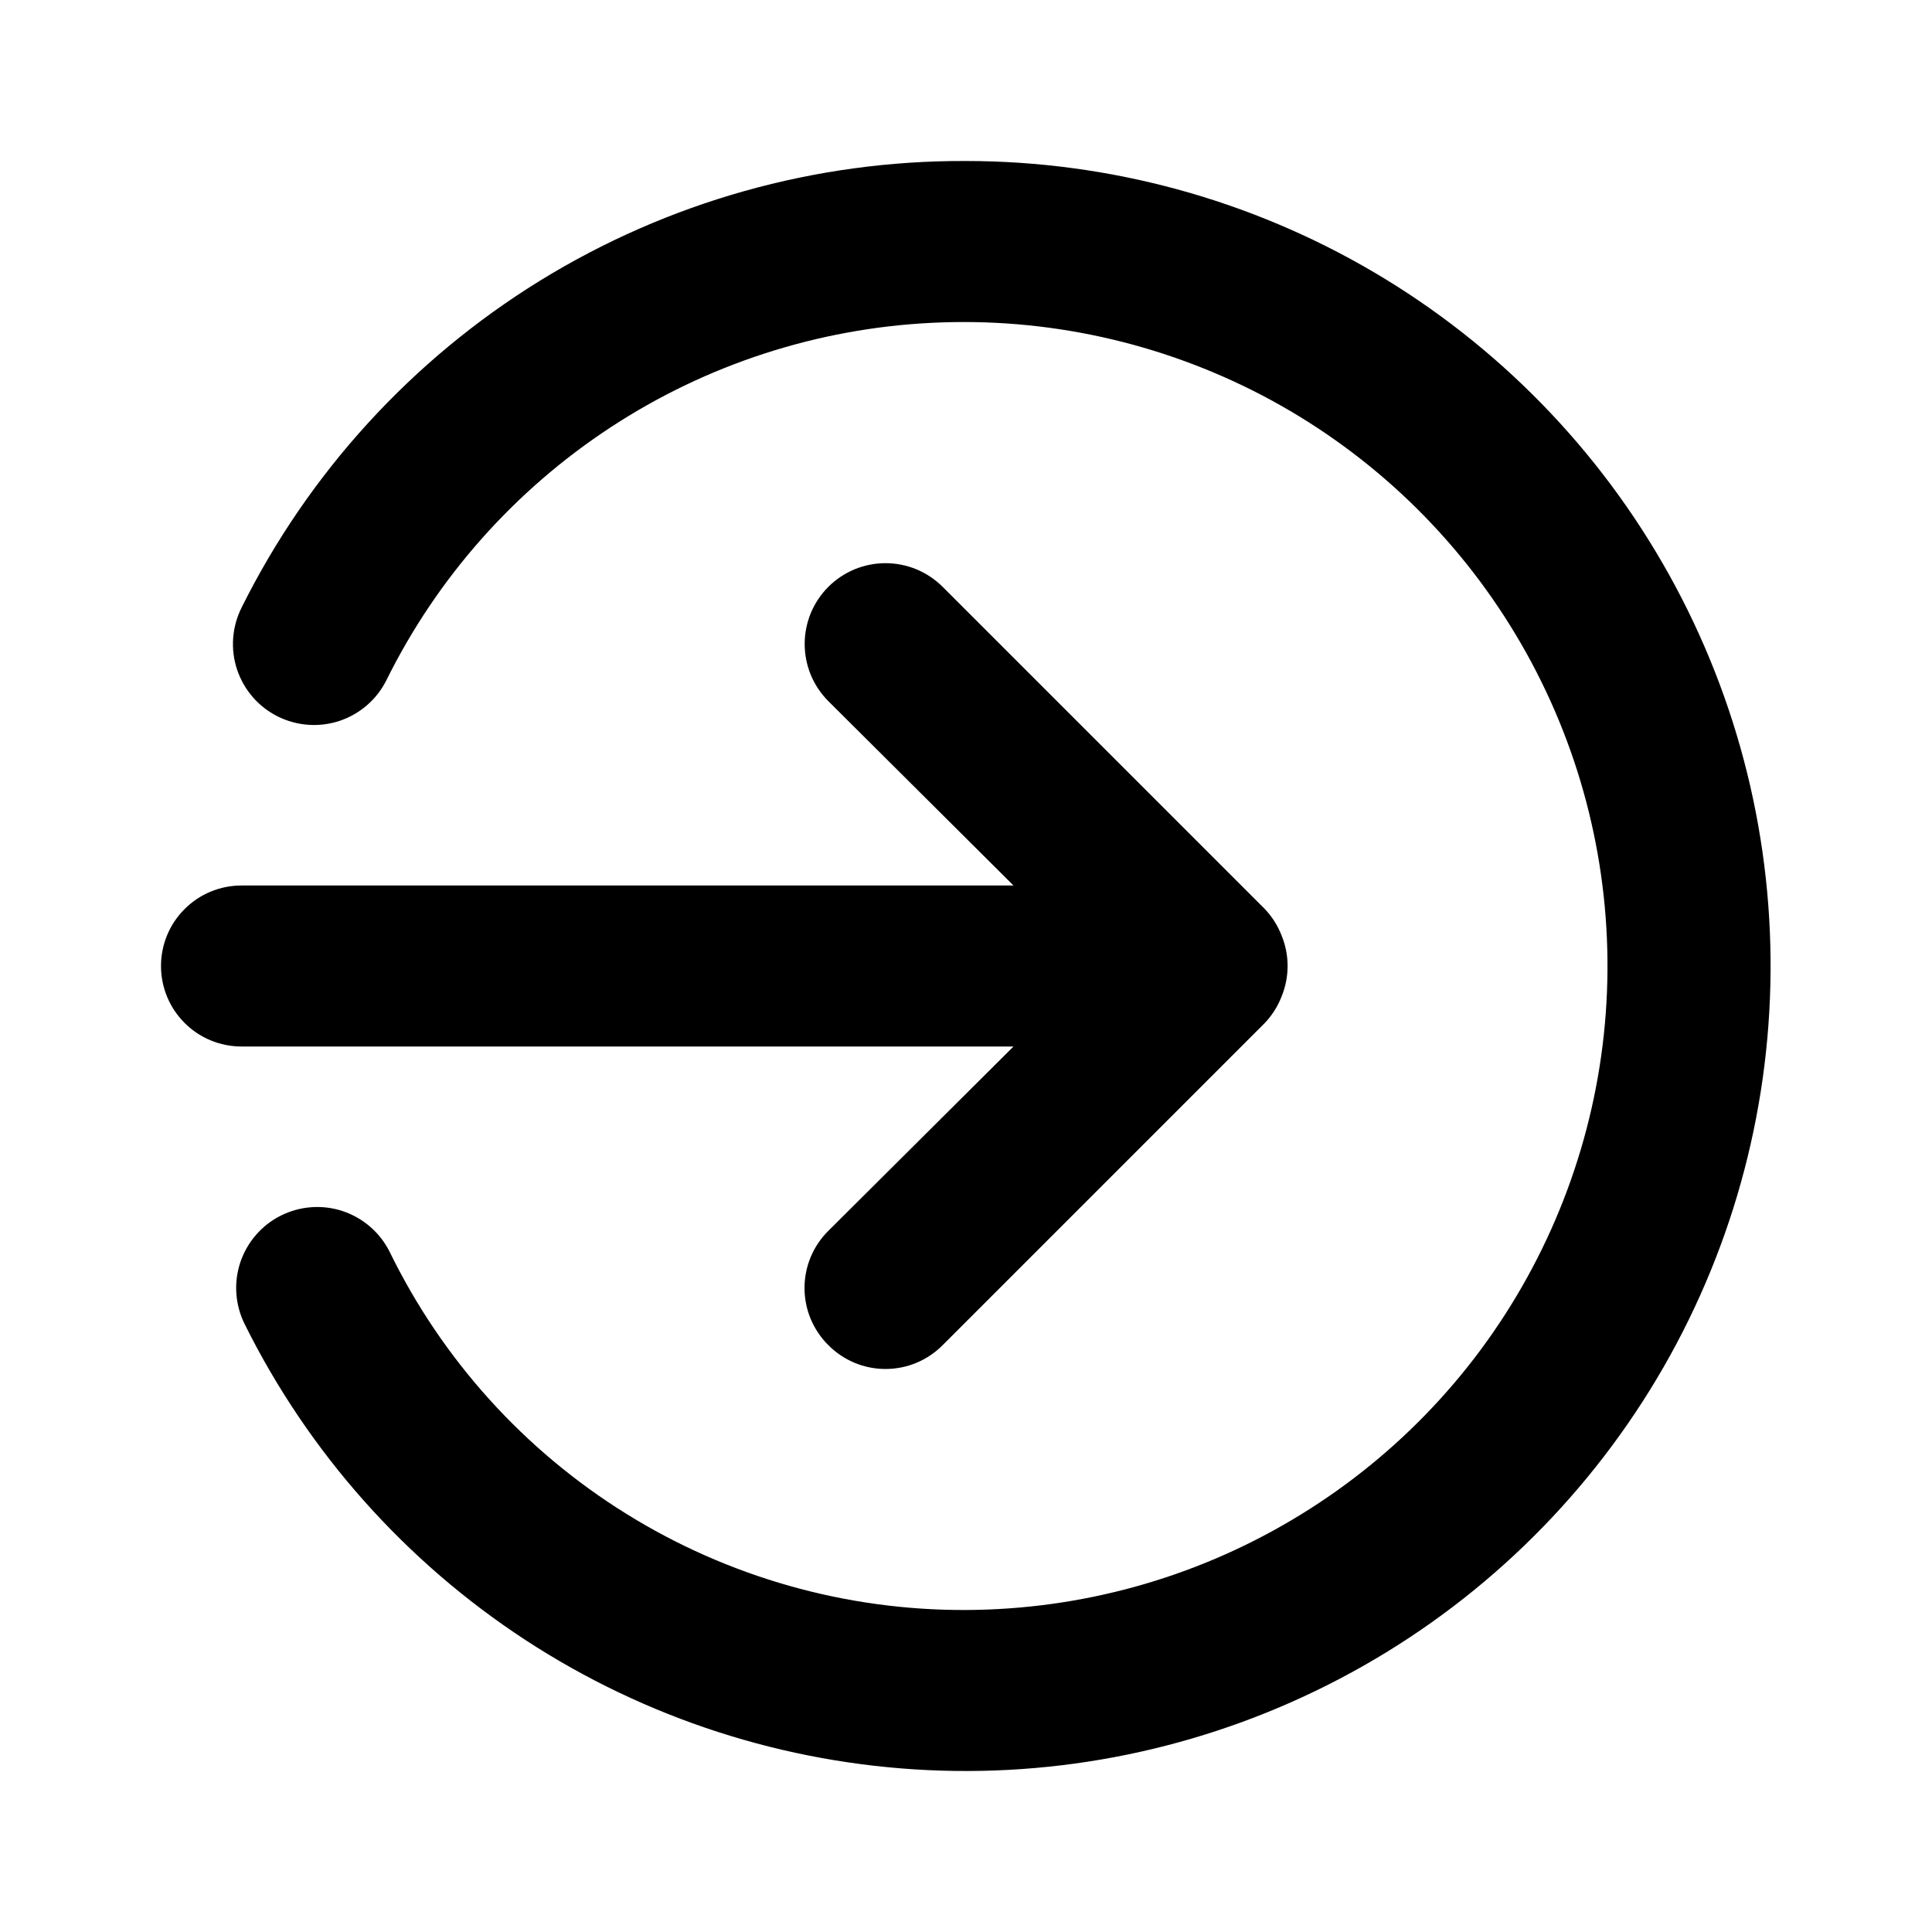
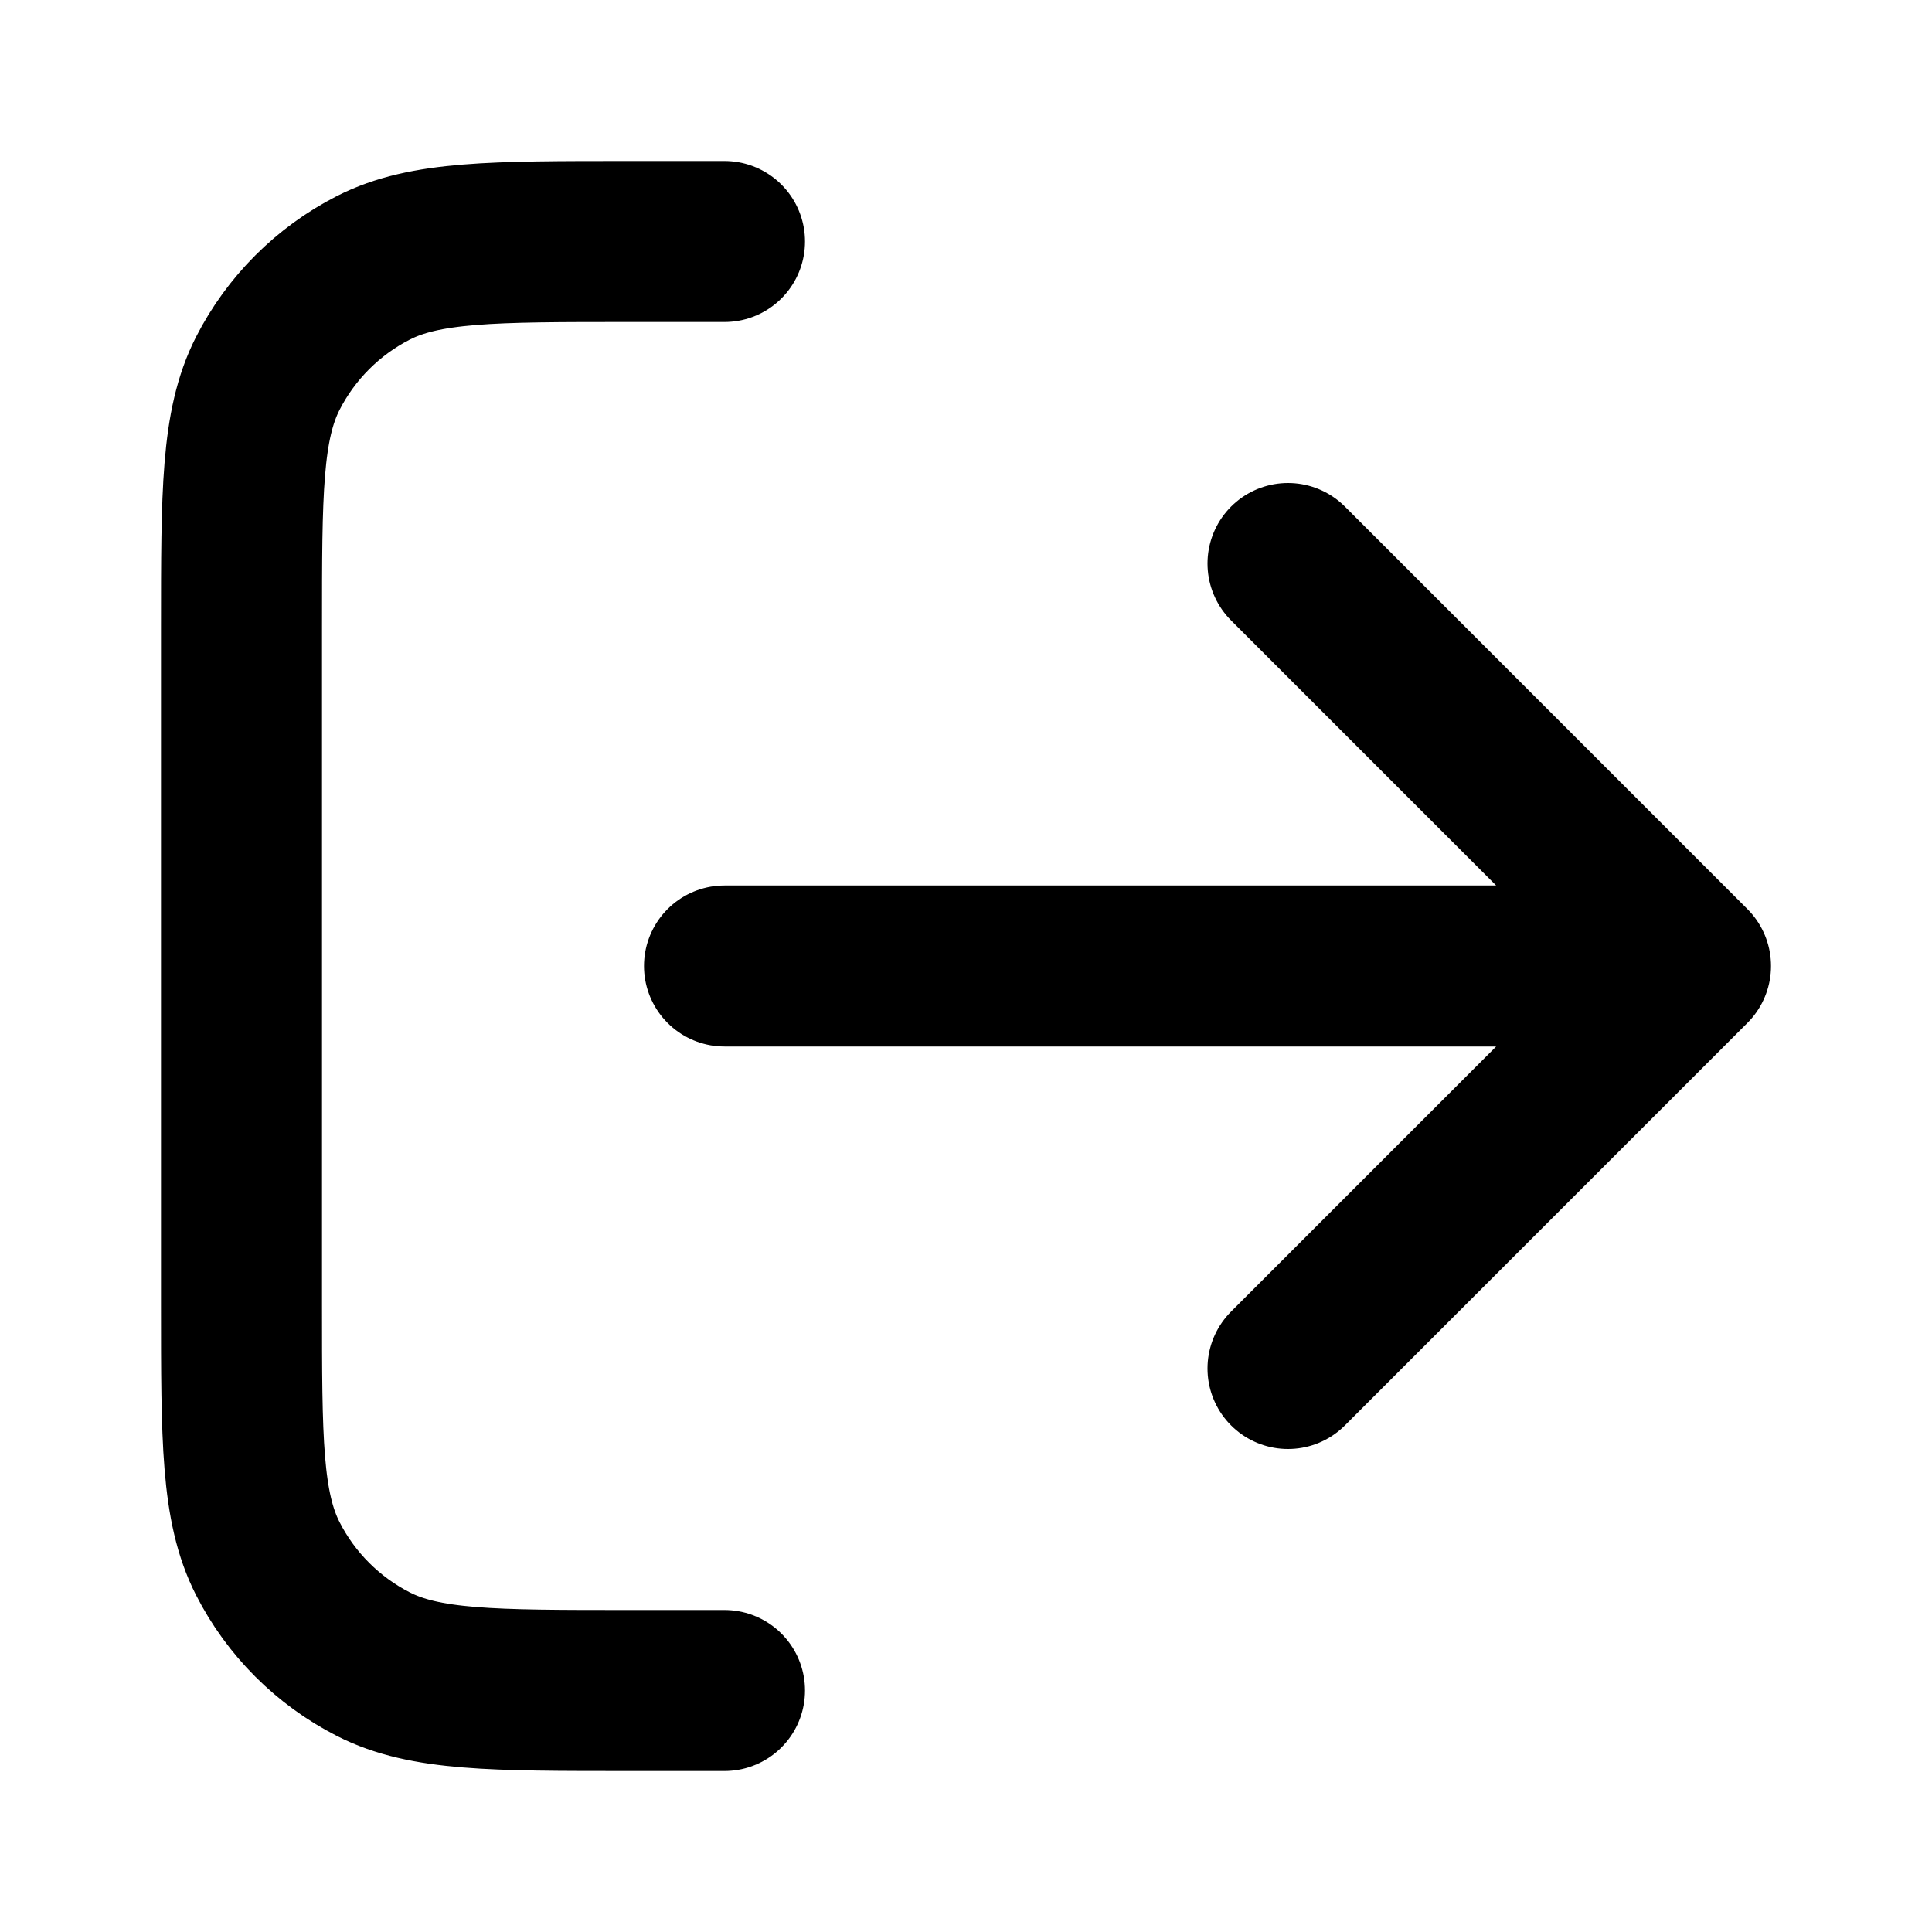
<svg xmlns="http://www.w3.org/2000/svg" width="24" height="24" viewBox="0 0 24 24" fill="none">
-   <path d="M12.59 13L10.29 15.29C10.196 15.383 10.122 15.493 10.071 15.615C10.02 15.737 9.994 15.868 9.994 16C9.994 16.132 10.02 16.263 10.071 16.385C10.122 16.506 10.196 16.617 10.29 16.71C10.383 16.804 10.494 16.878 10.615 16.929C10.737 16.98 10.868 17.006 11 17.006C11.132 17.006 11.263 16.98 11.385 16.929C11.506 16.878 11.617 16.804 11.71 16.71L15.71 12.71C15.801 12.615 15.872 12.503 15.92 12.38C16.02 12.136 16.02 11.863 15.92 11.62C15.872 11.497 15.801 11.385 15.71 11.29L11.71 7.29C11.617 7.197 11.506 7.123 11.384 7.072C11.262 7.022 11.132 6.996 11 6.996C10.868 6.996 10.738 7.022 10.616 7.072C10.494 7.123 10.383 7.197 10.29 7.29C10.197 7.383 10.123 7.494 10.072 7.616C10.022 7.738 9.996 7.868 9.996 8C9.996 8.132 10.022 8.262 10.072 8.384C10.123 8.506 10.197 8.617 10.29 8.71L12.59 11H3C2.735 11 2.48 11.105 2.293 11.293C2.105 11.48 2 11.735 2 12C2 12.265 2.105 12.52 2.293 12.707C2.48 12.895 2.735 13 3 13H12.59ZM12 2C10.131 1.992 8.297 2.507 6.706 3.488C5.116 4.469 3.832 5.876 3 7.55C2.881 7.789 2.861 8.065 2.945 8.318C3.03 8.571 3.211 8.781 3.45 8.9C3.689 9.019 3.965 9.039 4.218 8.955C4.471 8.87 4.681 8.689 4.8 8.45C5.432 7.173 6.394 6.089 7.586 5.308C8.777 4.527 10.156 4.079 11.579 4.01C13.002 3.94 14.417 4.252 15.68 4.912C16.942 5.573 18.005 6.559 18.758 7.768C19.512 8.977 19.929 10.365 19.966 11.789C20.004 13.213 19.66 14.622 18.971 15.869C18.283 17.116 17.273 18.156 16.047 18.882C14.822 19.609 13.425 19.994 12 20C10.509 20.006 9.046 19.592 7.78 18.805C6.513 18.018 5.494 16.89 4.84 15.55C4.721 15.311 4.511 15.13 4.258 15.045C4.005 14.961 3.729 14.981 3.49 15.1C3.251 15.219 3.07 15.429 2.985 15.682C2.901 15.935 2.921 16.211 3.04 16.45C3.833 18.046 5.038 19.4 6.529 20.374C8.021 21.348 9.746 21.905 11.526 21.989C13.306 22.073 15.075 21.679 16.652 20.849C18.229 20.02 19.555 18.784 20.494 17.27C21.433 15.756 21.95 14.018 21.992 12.237C22.035 10.456 21.6 8.696 20.734 7.139C19.868 5.582 18.602 4.285 17.066 3.381C15.531 2.478 13.782 2.001 12 2Z" fill="black" />
+   <path d="M16 17L21 12M21 12L16 7M21 12H9M9 3H7.8C6.12 3 5.28 3 4.638 3.327C4.074 3.615 3.615 4.074 3.327 4.638C3 5.28 3 6.12 3 7.8V16.2C3 17.88 3 18.72 3.327 19.362C3.615 19.927 4.074 20.385 4.638 20.673C5.28 21 6.12 21 7.8 21H9" stroke="black" stroke-width="2" stroke-linecap="round" stroke-linejoin="round" />
</svg>
